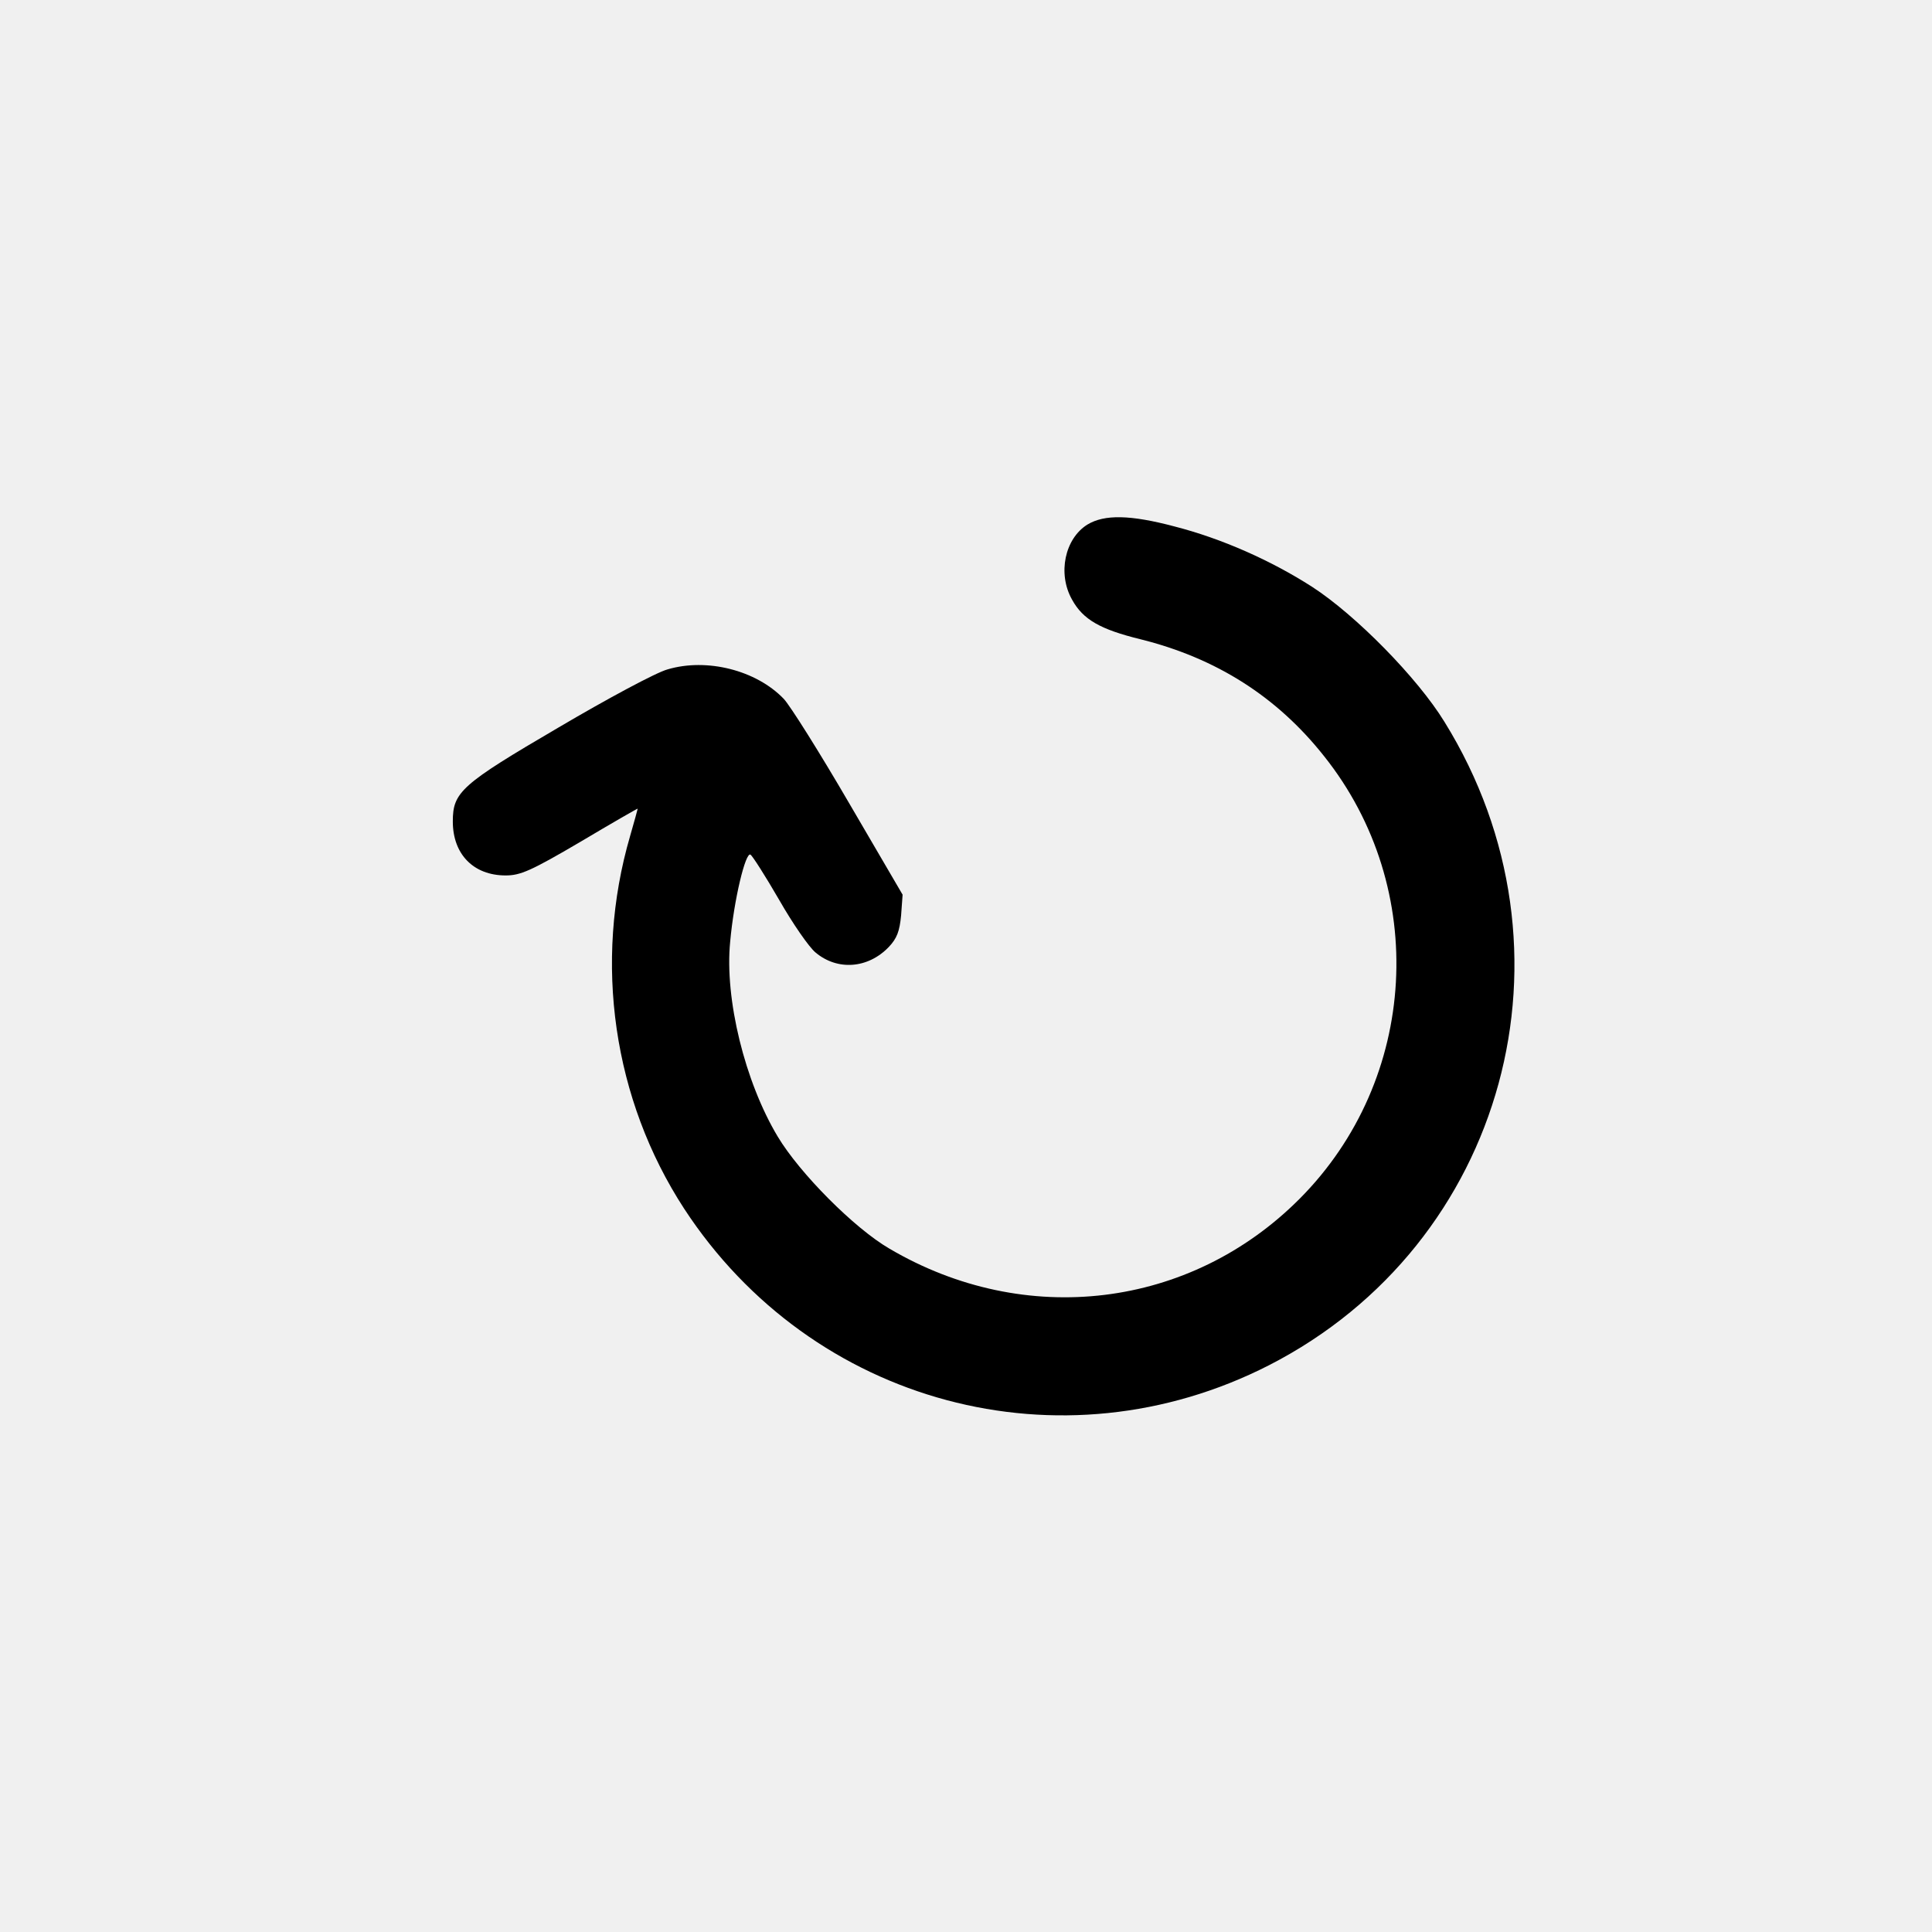
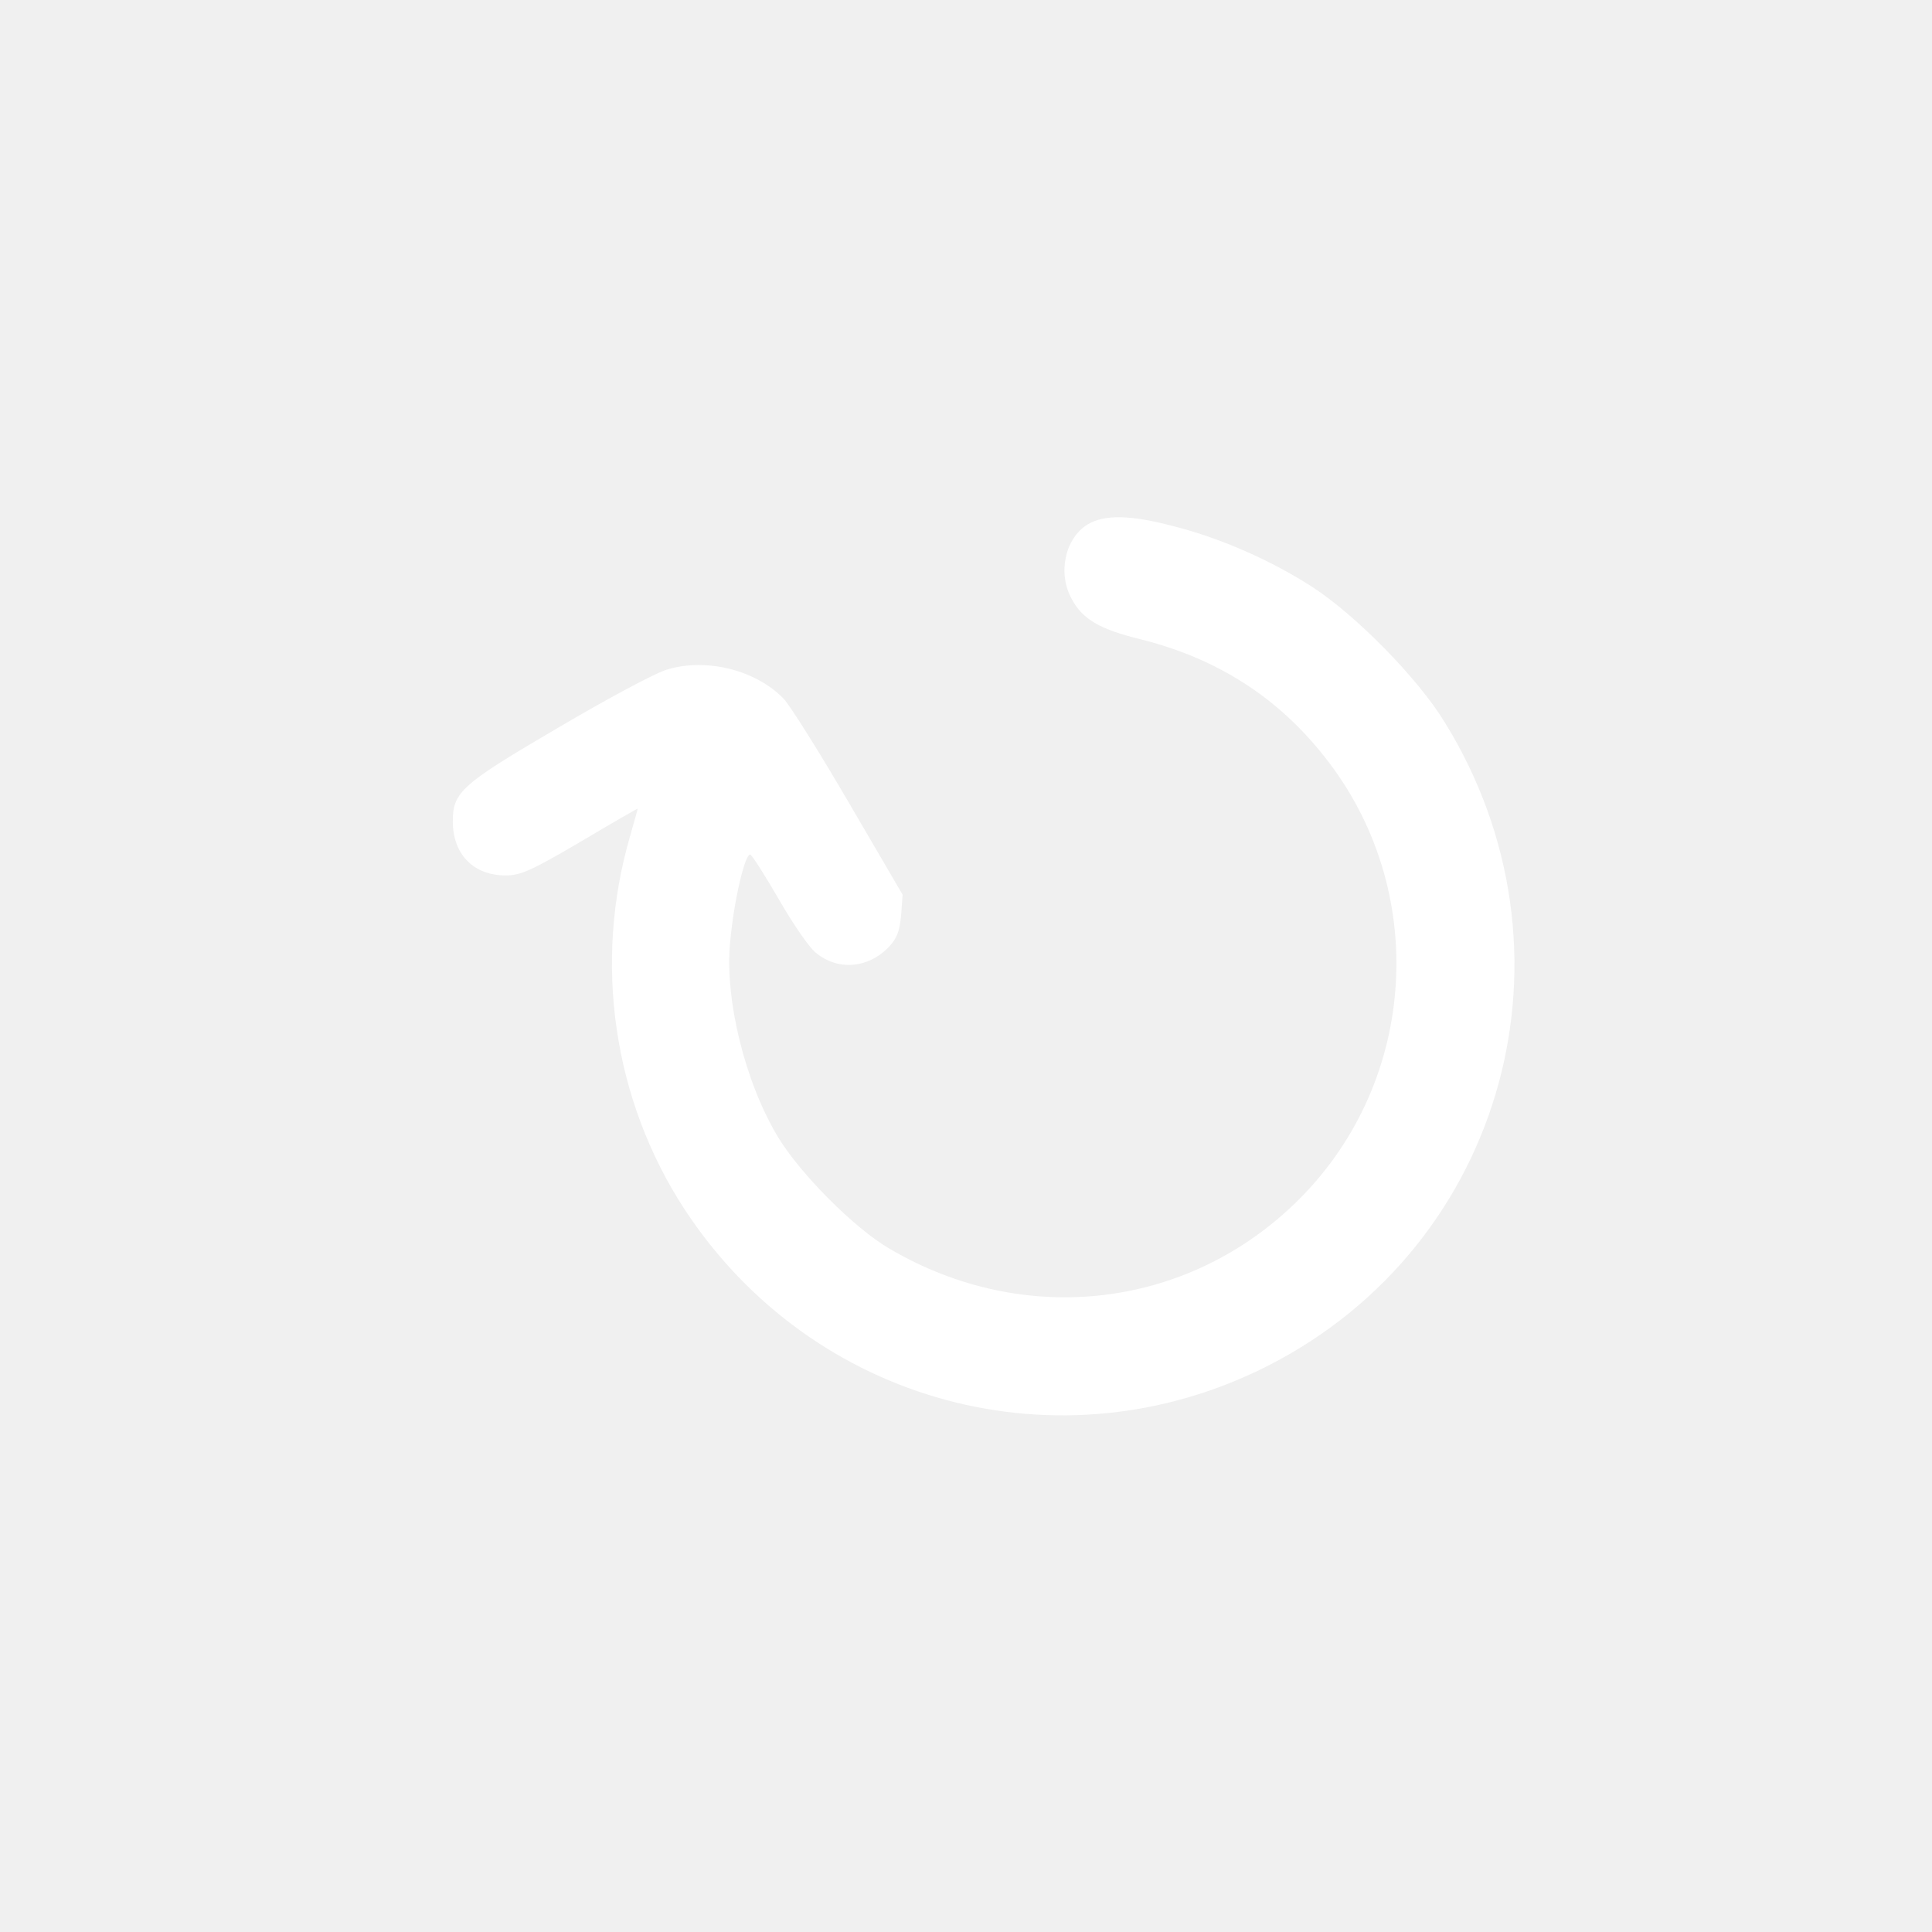
<svg xmlns="http://www.w3.org/2000/svg" version="1.0" width="512pt" height="512pt" viewBox="0 0 512 512" preserveAspectRatio="xMidYMid meet">
-   <g transform="translate(0,512) scale(0.1,-0.1)" fill="#000000" stroke="none">
+   <g transform="translate(0,512) scale(0.1,-0.1)" fill="#ffffff" stroke="none">
    <path d="M2882 3730 c-60 -37 -80 -130 -41 -199 29 -53 75 -79 181 -105 201 -50 362 -152 487 -310 279 -350 250 -857 -65 -1173 -290 -291 -727 -344 -1087 -132 -93 54 -238 200 -296 297 -87 145 -141 365 -126 516 10 112 41 240 54 231 5 -3 39 -56 76 -120 36 -63 79 -125 96 -139 58 -49 139 -43 194 14 22 23 29 42 33 84 l4 55 -142 243 c-78 134 -156 258 -173 276 -73 76 -204 109 -308 78 -30 -8 -160 -78 -289 -154 -258 -151 -280 -171 -280 -249 0 -87 55 -143 140 -143 39 0 67 12 198 89 84 50 152 89 152 88 0 -1 -9 -34 -20 -72 -98 -336 -45 -699 143 -988 339 -519 1000 -696 1550 -415 627 321 840 1100 465 1705 -71 116 -235 283 -351 358 -109 70 -240 128 -365 160 -117 31 -185 32 -230 5z" />
  </g>
</svg>
